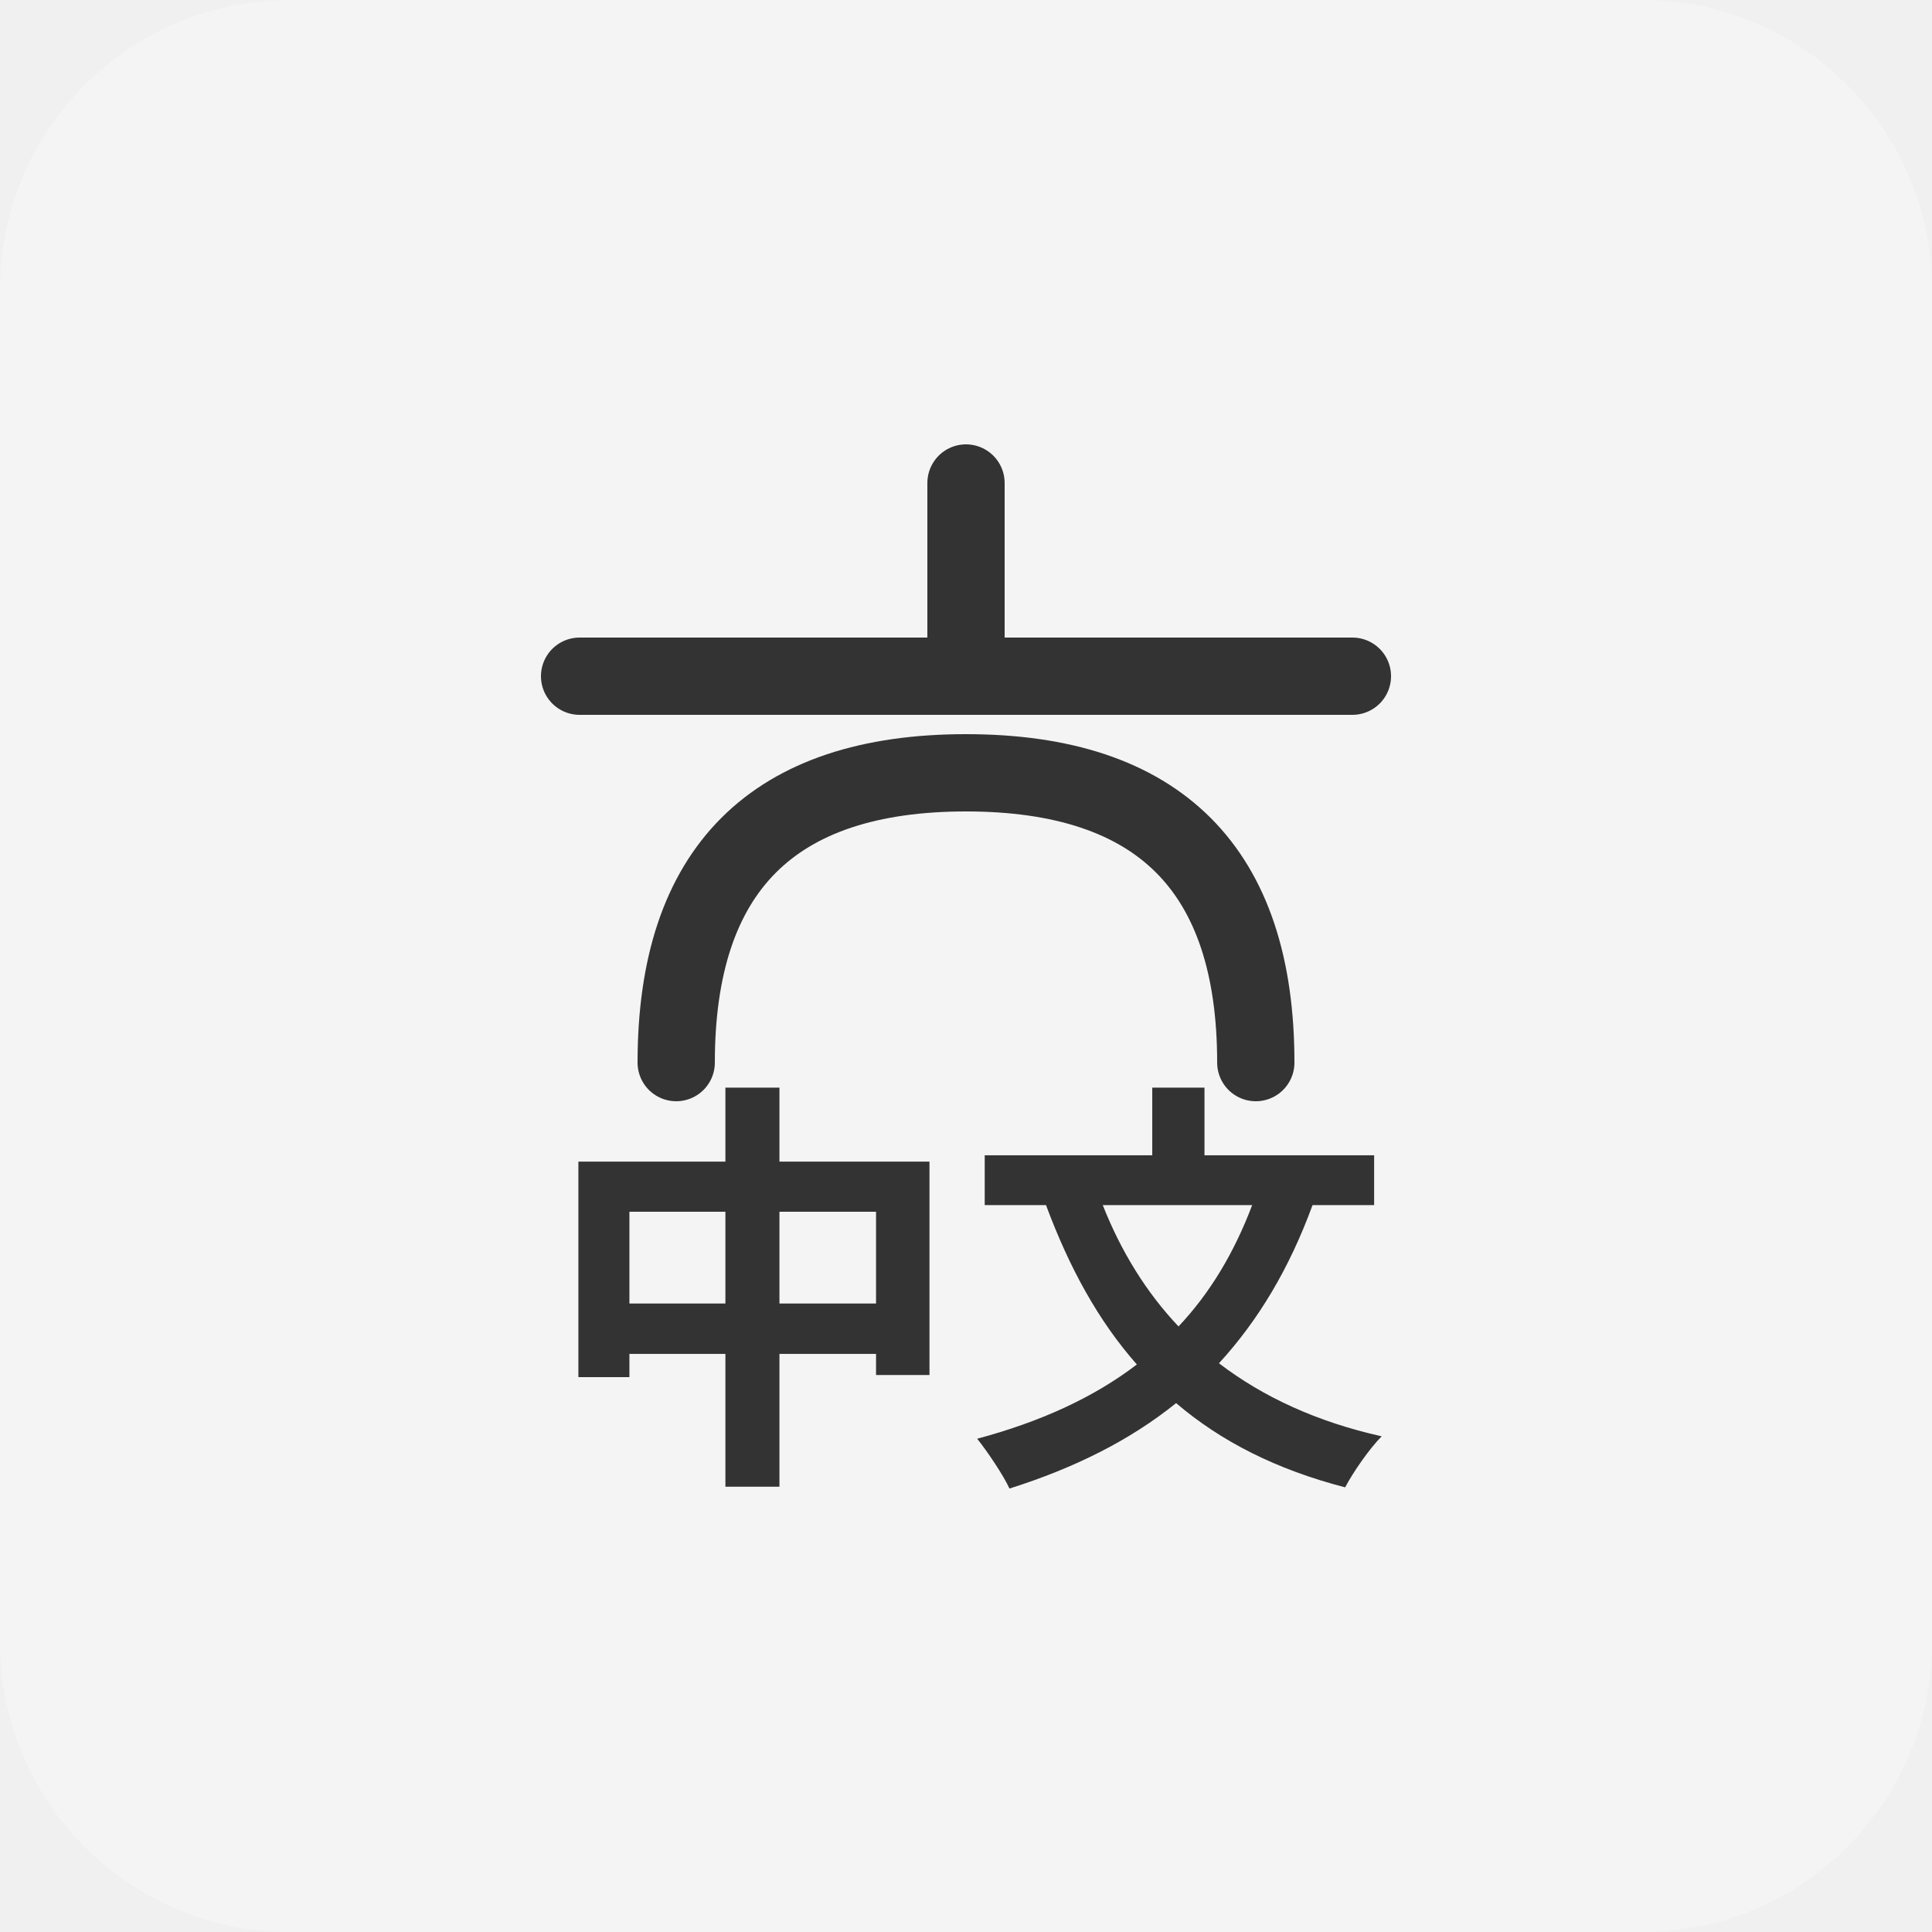
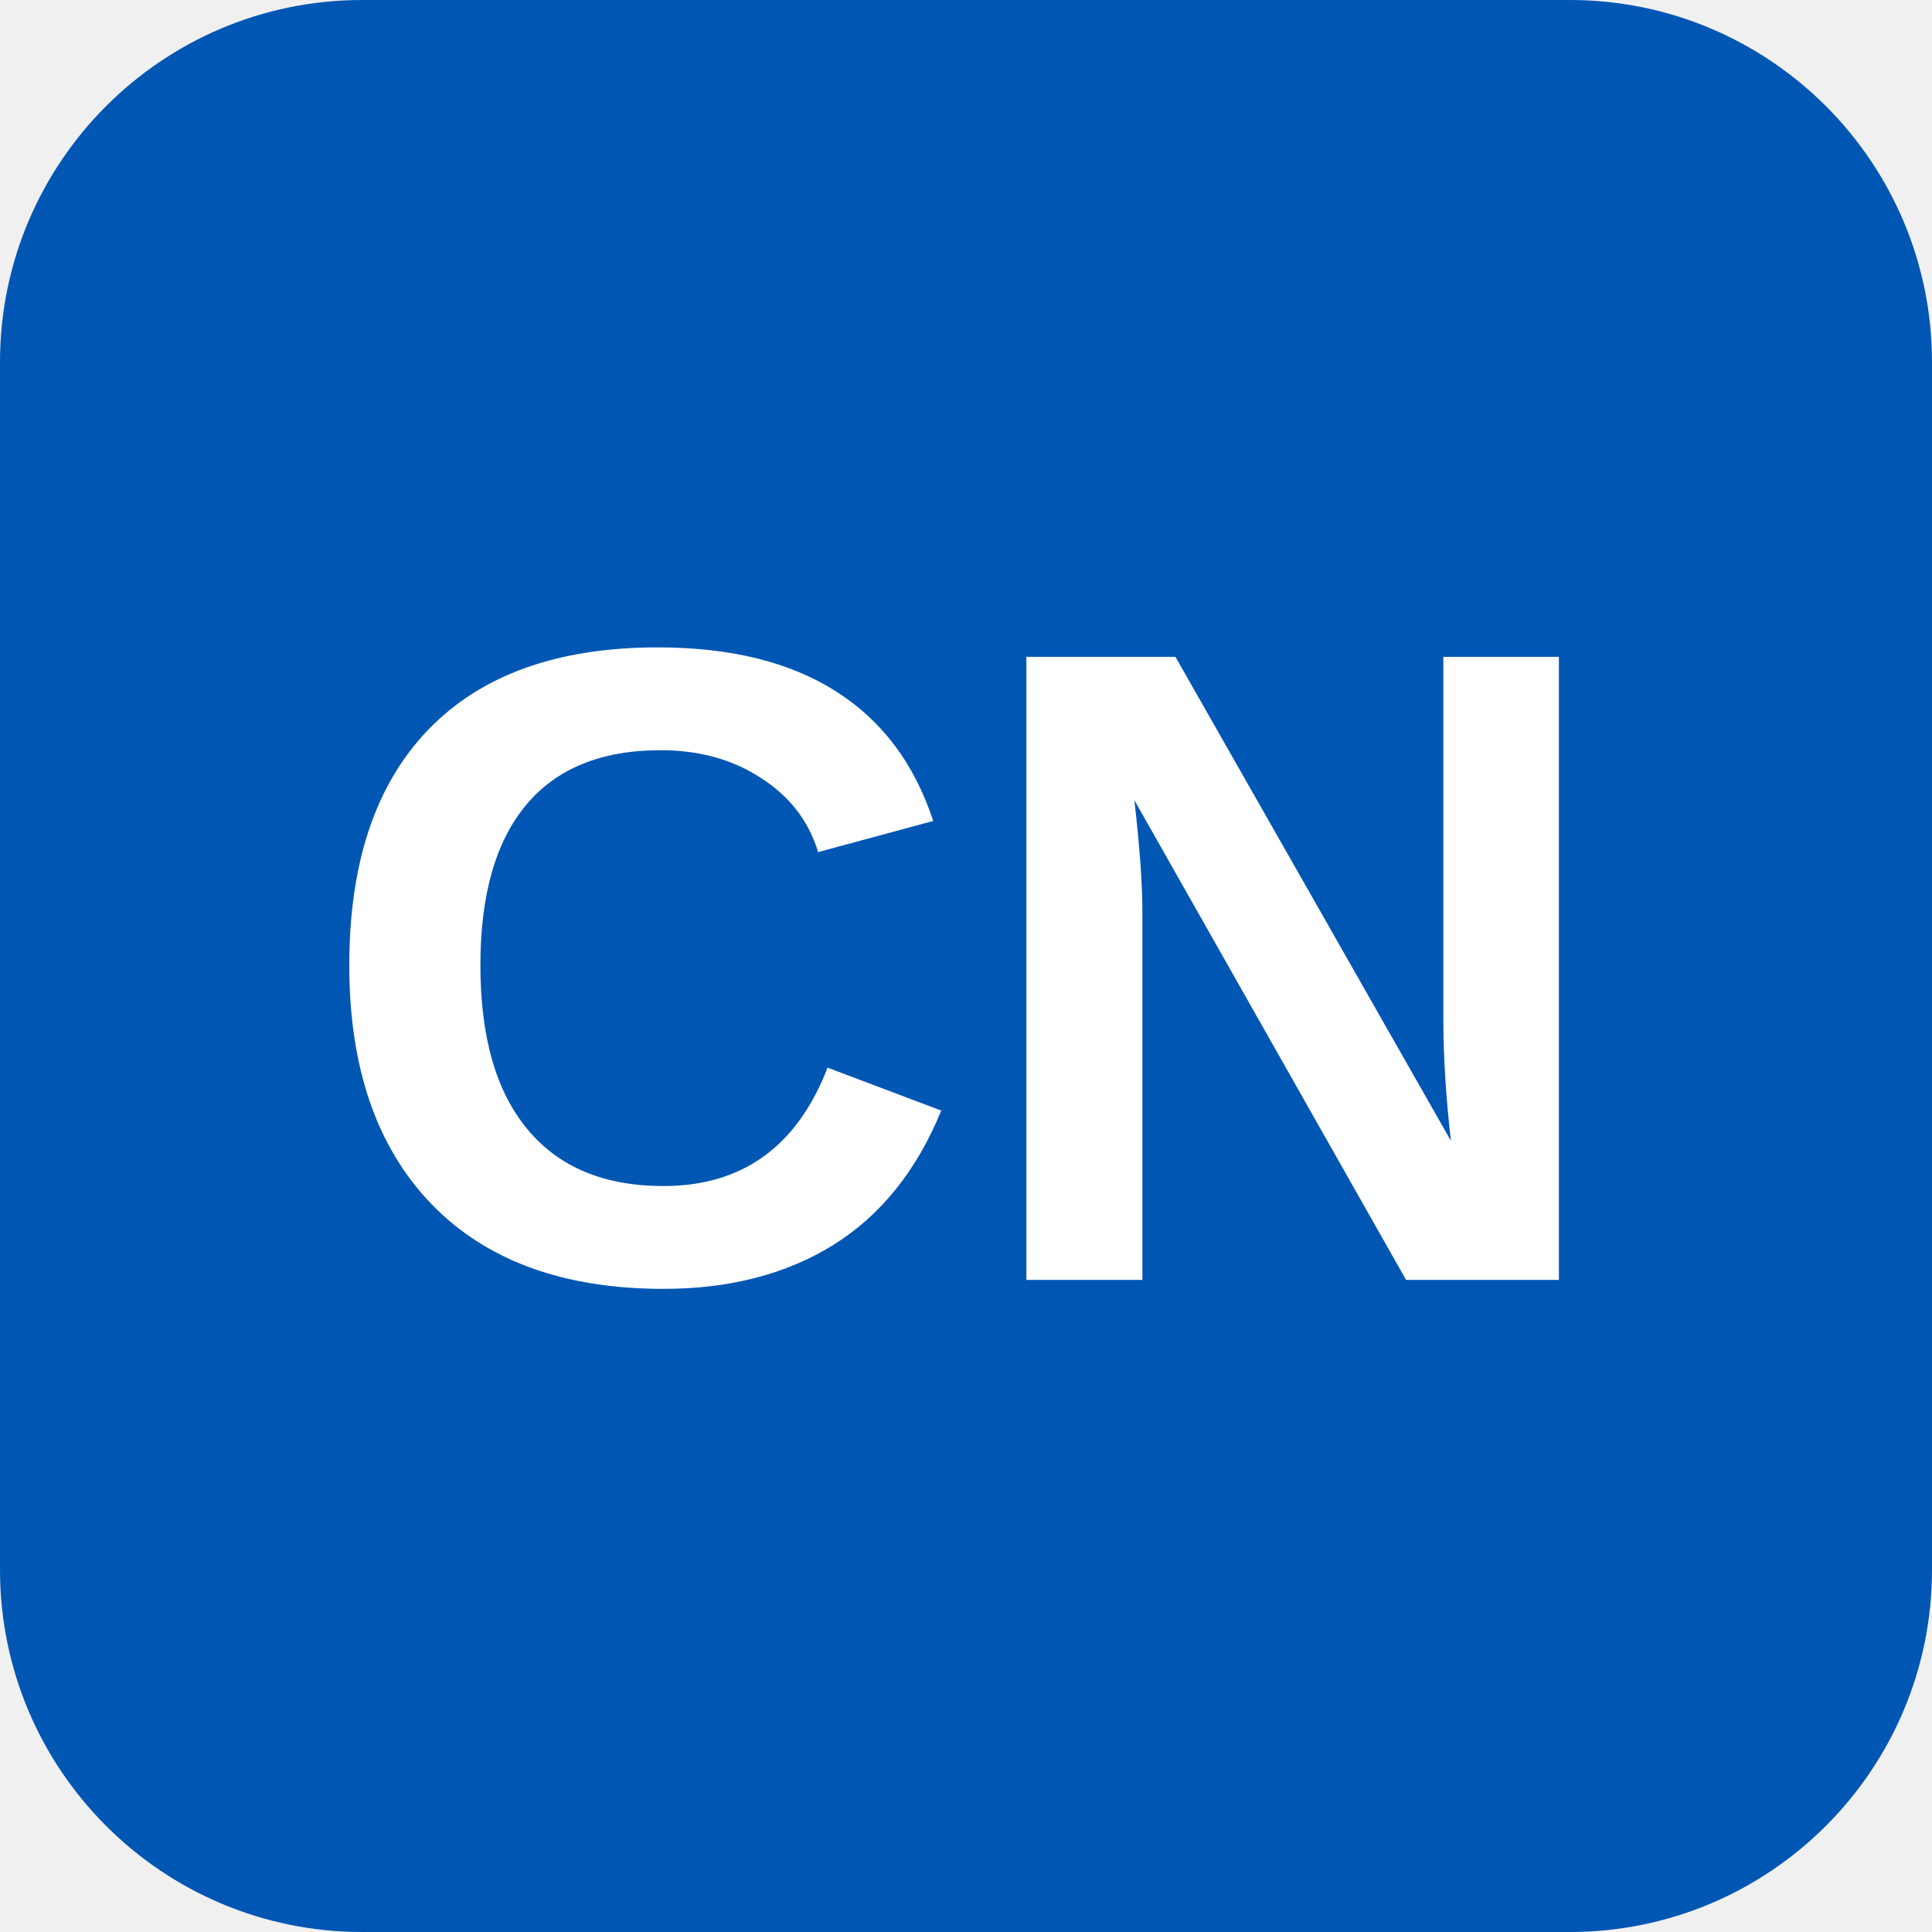
- <svg xmlns="http://www.w3.org/2000/svg" width="100" height="100" viewBox="0 0 100 100">
-   <rect width="100" height="100" rx="15" fill="#f4f4f4" />
-   <path d="M30 35 h40 M50 25 v10 M35 55 q0-15 15-15 q15 0 15 15" stroke="#333" stroke-width="4" fill="none" stroke-linecap="round" />
-   <text x="50" y="75" font-family="sans-serif" font-size="22" font-weight="600" fill="#333" text-anchor="middle">中文</text>
+ <svg xmlns="http://www.w3.org/2000/svg" width="64" height="64" viewBox="0 0 64 64">
+   <rect x="0" y="0" width="64" height="64" rx="12" ry="12" fill="#0056b3" />
+   <text x="50%" y="50%" text-anchor="middle" dominant-baseline="central" font-family="Arial, Helvetica, sans-serif" font-weight="bold" font-size="30" fill="#ffffff">
+     CN
+   </text>
</svg>
